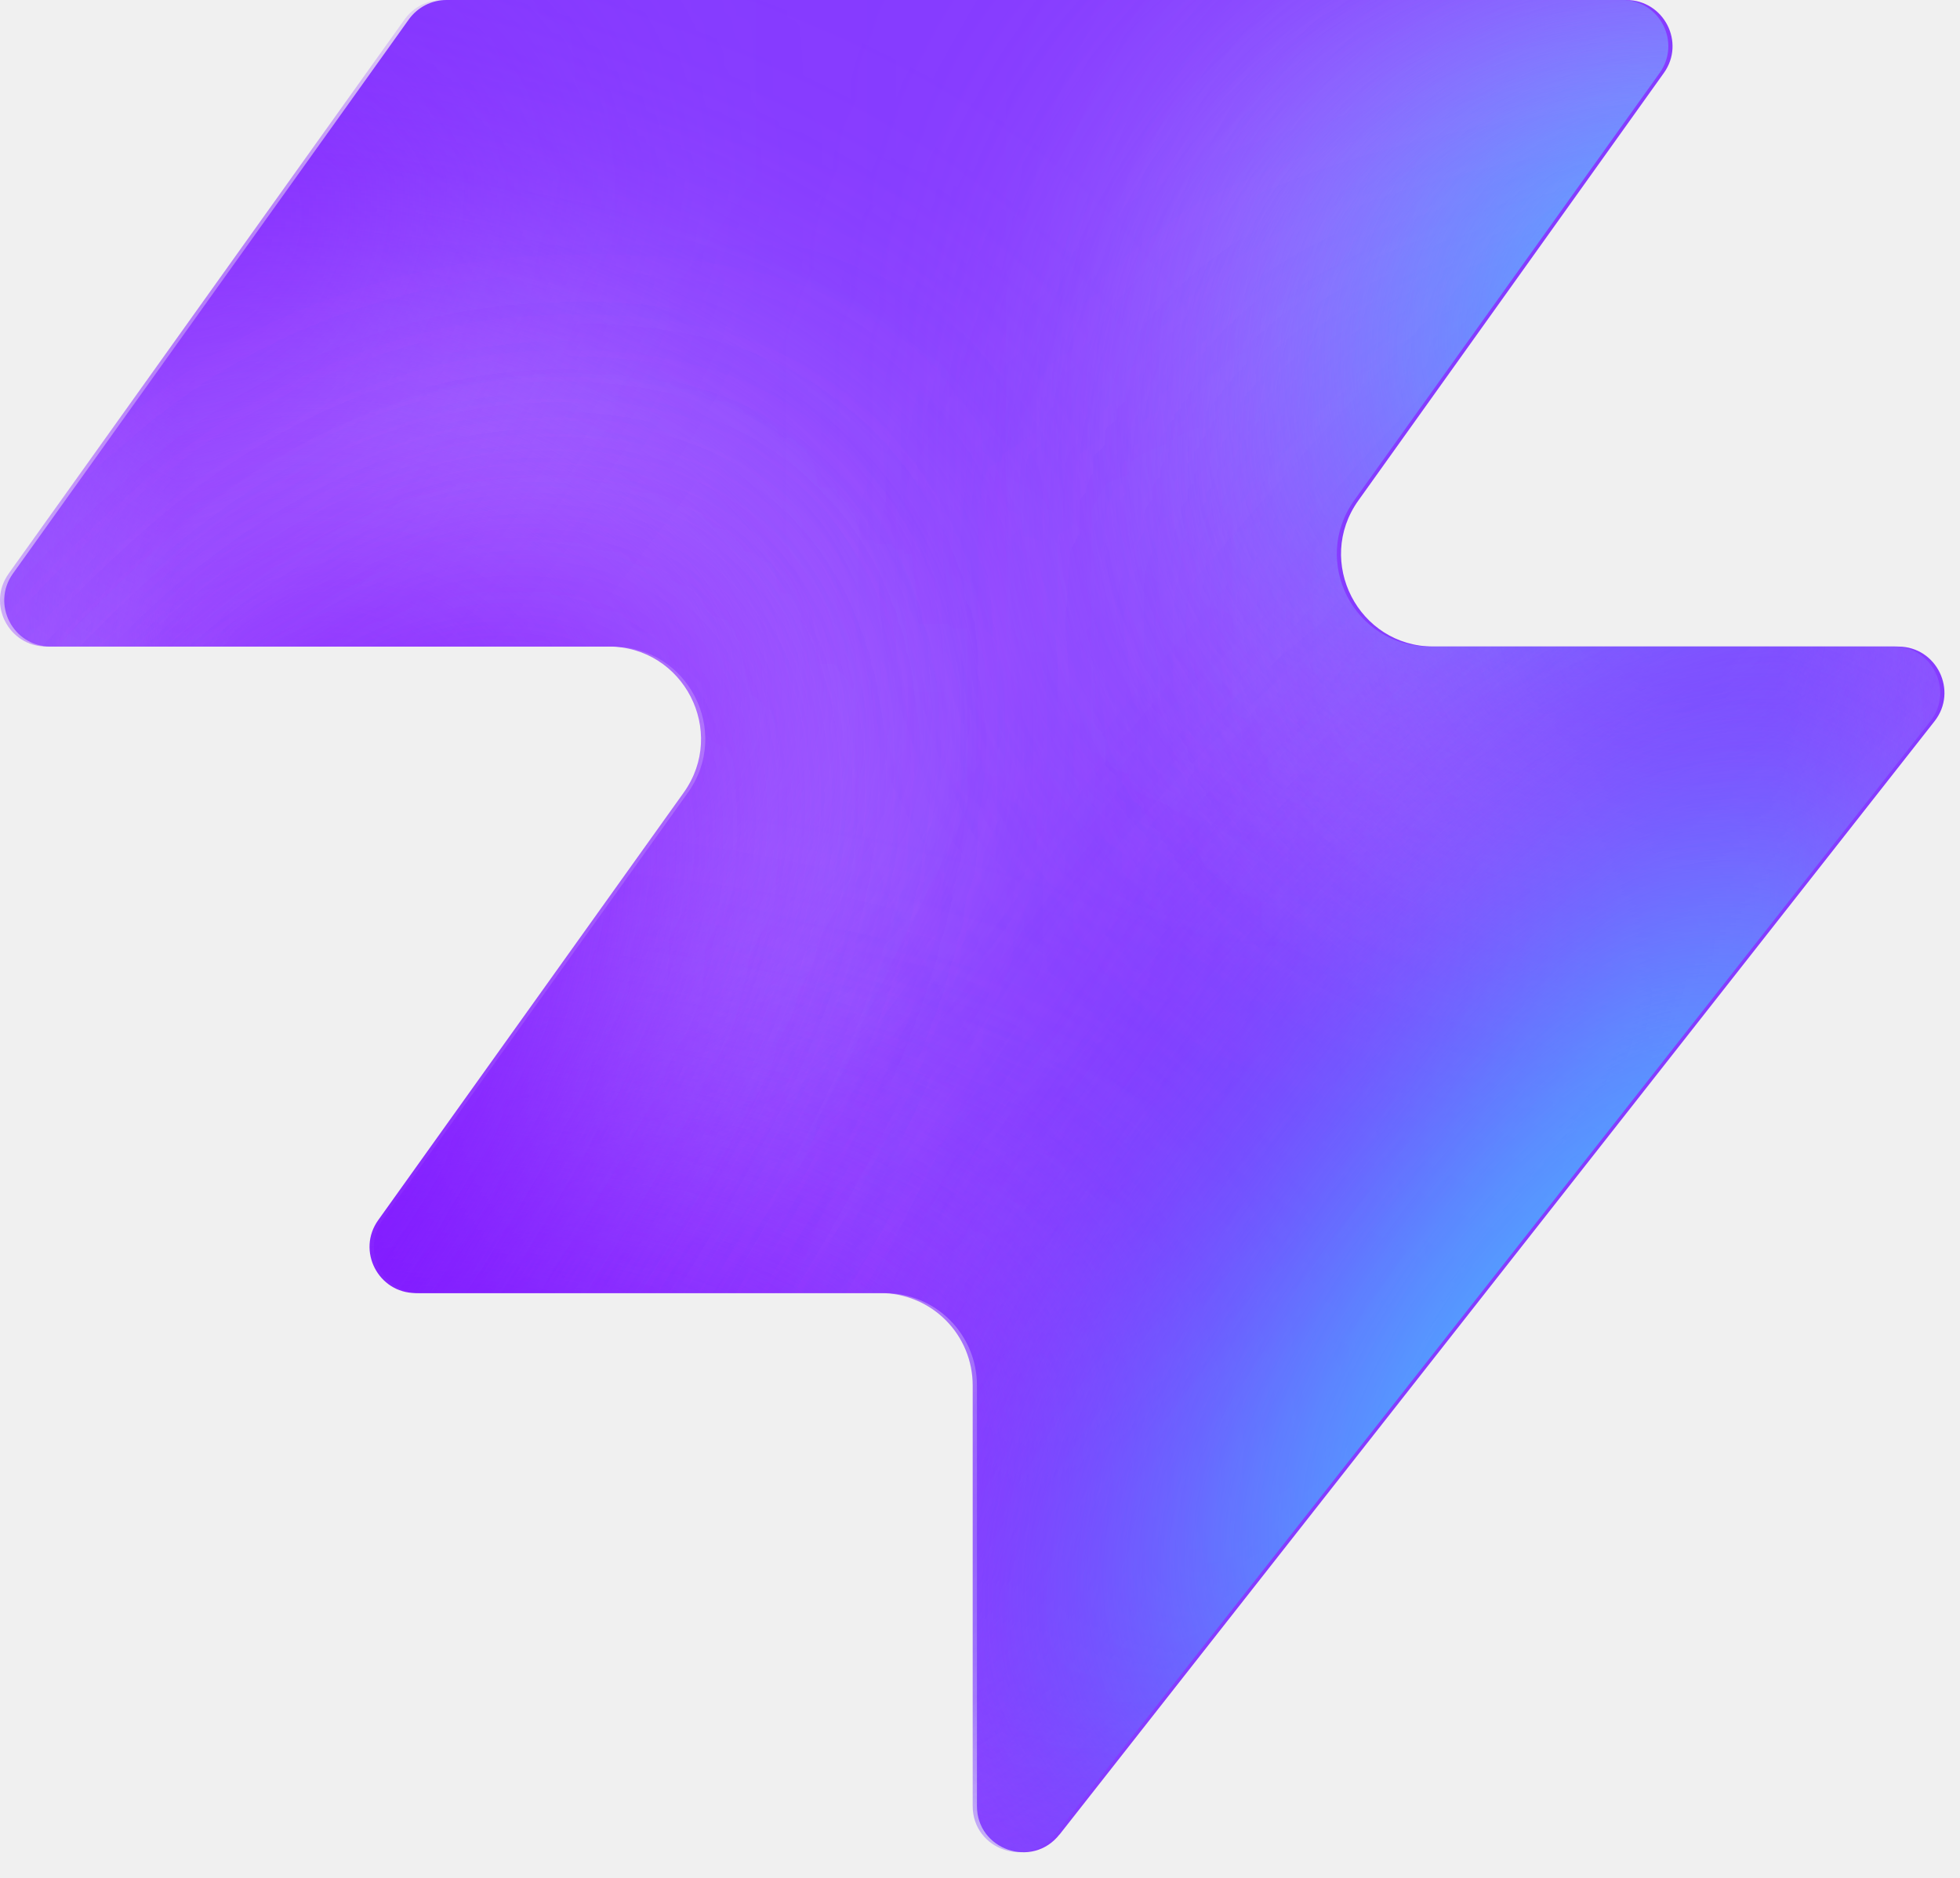
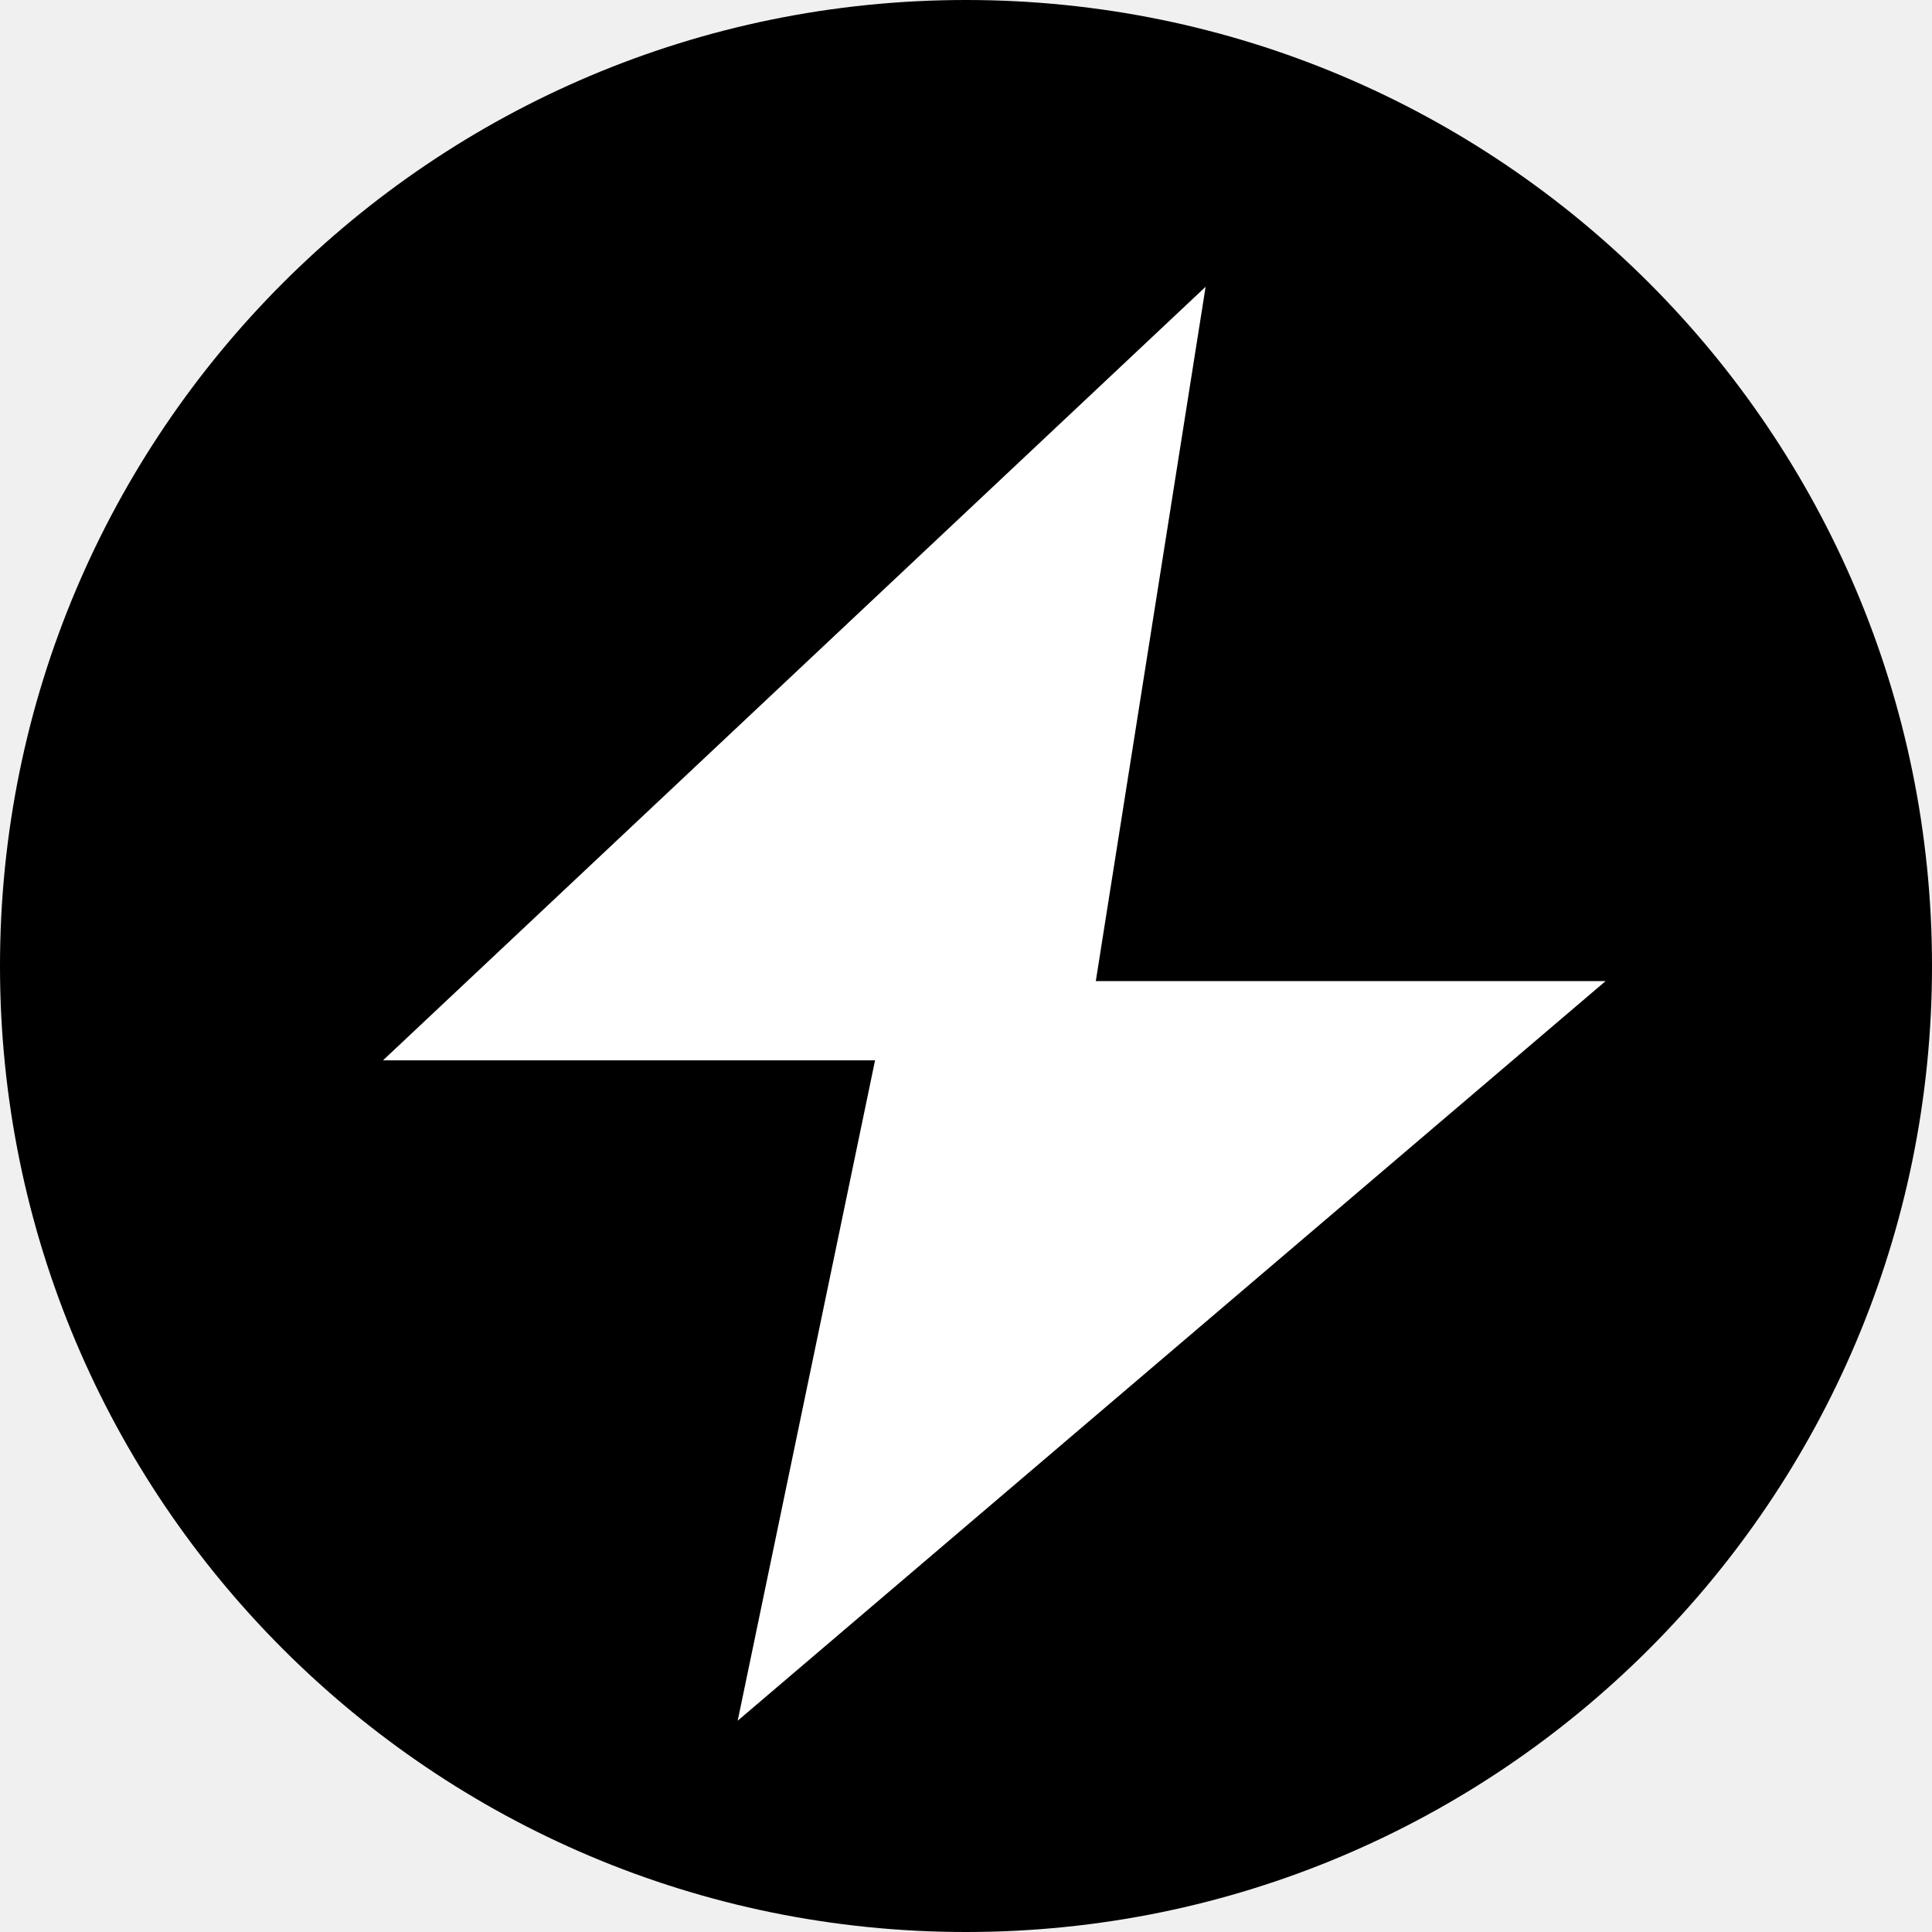
- <svg xmlns="http://www.w3.org/2000/svg" width="48" height="46" fill="none" viewBox="0 0 48 46">
-   <path fill="#863bff" d="M25.946 44.938c-.664.845-2.021.375-2.021-.698V33.937a2.26 2.26 0 0 0-2.262-2.262H10.287c-.92 0-1.456-1.04-.92-1.788l7.48-10.471c1.07-1.497 0-3.578-1.842-3.578H1.237c-.92 0-1.456-1.04-.92-1.788L10.013.474c.214-.297.556-.474.92-.474h28.894c.92 0 1.456 1.04.92 1.788l-7.48 10.471c-1.07 1.498 0 3.579 1.842 3.579h11.377c.943 0 1.473 1.088.89 1.83L25.947 44.94z" style="fill:#863bff;fill:color(display-p3 .525 .23 1);fill-opacity:1" />
-   <mask id="a" width="48" height="46" x="0" y="0" maskUnits="userSpaceOnUse" style="mask-type:alpha">
-     <path fill="#000" d="M25.842 44.938c-.664.844-2.021.375-2.021-.698V33.937a2.26 2.26 0 0 0-2.262-2.262H10.183c-.92 0-1.456-1.04-.92-1.788l7.48-10.471c1.07-1.498 0-3.579-1.842-3.579H1.133c-.92 0-1.456-1.04-.92-1.787L9.91.473c.214-.297.556-.474.92-.474h28.894c.92 0 1.456 1.04.92 1.788l-7.48 10.471c-1.07 1.498 0 3.578 1.842 3.578h11.377c.943 0 1.473 1.088.89 1.832L25.843 44.94z" style="fill:#000;fill-opacity:1" />
-   </mask>
-   <g mask="url(#a)">
-     <g filter="url(#b)">
-       <ellipse cx="5.508" cy="14.704" fill="#ede6ff" rx="5.508" ry="14.704" style="fill:#ede6ff;fill:color(display-p3 .927 .903 1);fill-opacity:1" transform="matrix(.00324 1 1 -.00324 -4.47 31.516)" />
-     </g>
-     <g filter="url(#c)">
-       <ellipse cx="10.399" cy="29.851" fill="#ede6ff" rx="10.399" ry="29.851" style="fill:#ede6ff;fill:color(display-p3 .927 .903 1);fill-opacity:1" transform="matrix(.00324 1 1 -.00324 -39.328 7.883)" />
-     </g>
-     <g filter="url(#d)">
-       <ellipse cx="5.508" cy="30.487" fill="#7e14ff" rx="5.508" ry="30.487" style="fill:#7e14ff;fill:color(display-p3 .492 .077 1);fill-opacity:1" transform="rotate(89.814 -25.913 -14.639)scale(1 -1)" />
-     </g>
-     <g filter="url(#e)">
-       <ellipse cx="5.508" cy="30.599" fill="#7e14ff" rx="5.508" ry="30.599" style="fill:#7e14ff;fill:color(display-p3 .492 .077 1);fill-opacity:1" transform="rotate(89.814 -32.644 -3.334)scale(1 -1)" />
-     </g>
-     <g filter="url(#f)">
-       <ellipse cx="5.508" cy="30.599" fill="#7e14ff" rx="5.508" ry="30.599" style="fill:#7e14ff;fill:color(display-p3 .492 .077 1);fill-opacity:1" transform="matrix(.00324 1 1 -.00324 -34.34 30.47)" />
-     </g>
-     <g filter="url(#g)">
-       <ellipse cx="14.072" cy="22.078" fill="#ede6ff" rx="14.072" ry="22.078" style="fill:#ede6ff;fill:color(display-p3 .927 .903 1);fill-opacity:1" transform="rotate(93.35 24.506 48.493)scale(-1 1)" />
-     </g>
-     <g filter="url(#h)">
-       <ellipse cx="3.47" cy="21.501" fill="#7e14ff" rx="3.47" ry="21.501" style="fill:#7e14ff;fill:color(display-p3 .492 .077 1);fill-opacity:1" transform="rotate(89.009 28.708 47.59)scale(-1 1)" />
-     </g>
-     <g filter="url(#i)">
-       <ellipse cx="3.47" cy="21.501" fill="#7e14ff" rx="3.47" ry="21.501" style="fill:#7e14ff;fill:color(display-p3 .492 .077 1);fill-opacity:1" transform="rotate(89.009 28.708 47.59)scale(-1 1)" />
-     </g>
-     <g filter="url(#j)">
-       <ellipse cx=".387" cy="8.972" fill="#7e14ff" rx="4.407" ry="29.108" style="fill:#7e14ff;fill:color(display-p3 .492 .077 1);fill-opacity:1" transform="rotate(39.51 .387 8.972)" />
-     </g>
-     <g filter="url(#k)">
-       <ellipse cx="47.523" cy="-6.092" fill="#7e14ff" rx="4.407" ry="29.108" style="fill:#7e14ff;fill:color(display-p3 .492 .077 1);fill-opacity:1" transform="rotate(37.892 47.523 -6.092)" />
-     </g>
-     <g filter="url(#l)">
-       <ellipse cx="41.412" cy="6.333" fill="#47bfff" rx="5.971" ry="9.665" style="fill:#47bfff;fill:color(display-p3 .28 .748 1);fill-opacity:1" transform="rotate(37.892 41.412 6.333)" />
-     </g>
-     <g filter="url(#m)">
-       <ellipse cx="-1.879" cy="38.332" fill="#7e14ff" rx="4.407" ry="29.108" style="fill:#7e14ff;fill:color(display-p3 .492 .077 1);fill-opacity:1" transform="rotate(37.892 -1.88 38.332)" />
-     </g>
-     <g filter="url(#n)">
-       <ellipse cx="-1.879" cy="38.332" fill="#7e14ff" rx="4.407" ry="29.108" style="fill:#7e14ff;fill:color(display-p3 .492 .077 1);fill-opacity:1" transform="rotate(37.892 -1.88 38.332)" />
-     </g>
-     <g filter="url(#o)">
-       <ellipse cx="35.651" cy="29.907" fill="#7e14ff" rx="4.407" ry="29.108" style="fill:#7e14ff;fill:color(display-p3 .492 .077 1);fill-opacity:1" transform="rotate(37.892 35.651 29.907)" />
-     </g>
-     <g filter="url(#p)">
-       <ellipse cx="38.418" cy="32.4" fill="#47bfff" rx="5.971" ry="15.297" style="fill:#47bfff;fill:color(display-p3 .28 .748 1);fill-opacity:1" transform="rotate(37.892 38.418 32.4)" />
-     </g>
-   </g>
-   <defs>
-     <filter id="b" width="60.045" height="41.654" x="-19.77" y="16.149" color-interpolation-filters="sRGB" filterUnits="userSpaceOnUse">
-       <feFlood flood-opacity="0" result="BackgroundImageFix" />
-       <feBlend in="SourceGraphic" in2="BackgroundImageFix" result="shape" />
-       <feGaussianBlur result="effect1_foregroundBlur_2002_17158" stdDeviation="7.659" />
-     </filter>
-     <filter id="c" width="90.34" height="51.437" x="-54.613" y="-7.533" color-interpolation-filters="sRGB" filterUnits="userSpaceOnUse">
-       <feFlood flood-opacity="0" result="BackgroundImageFix" />
-       <feBlend in="SourceGraphic" in2="BackgroundImageFix" result="shape" />
-       <feGaussianBlur result="effect1_foregroundBlur_2002_17158" stdDeviation="7.659" />
-     </filter>
-     <filter id="d" width="79.355" height="29.4" x="-49.64" y="2.03" color-interpolation-filters="sRGB" filterUnits="userSpaceOnUse">
-       <feFlood flood-opacity="0" result="BackgroundImageFix" />
-       <feBlend in="SourceGraphic" in2="BackgroundImageFix" result="shape" />
-       <feGaussianBlur result="effect1_foregroundBlur_2002_17158" stdDeviation="4.596" />
-     </filter>
-     <filter id="e" width="79.579" height="29.4" x="-45.045" y="20.029" color-interpolation-filters="sRGB" filterUnits="userSpaceOnUse">
-       <feFlood flood-opacity="0" result="BackgroundImageFix" />
-       <feBlend in="SourceGraphic" in2="BackgroundImageFix" result="shape" />
-       <feGaussianBlur result="effect1_foregroundBlur_2002_17158" stdDeviation="4.596" />
-     </filter>
-     <filter id="f" width="79.579" height="29.4" x="-43.513" y="21.178" color-interpolation-filters="sRGB" filterUnits="userSpaceOnUse">
-       <feFlood flood-opacity="0" result="BackgroundImageFix" />
-       <feBlend in="SourceGraphic" in2="BackgroundImageFix" result="shape" />
-       <feGaussianBlur result="effect1_foregroundBlur_2002_17158" stdDeviation="4.596" />
-     </filter>
-     <filter id="g" width="74.749" height="58.852" x="15.756" y="-17.901" color-interpolation-filters="sRGB" filterUnits="userSpaceOnUse">
-       <feFlood flood-opacity="0" result="BackgroundImageFix" />
-       <feBlend in="SourceGraphic" in2="BackgroundImageFix" result="shape" />
-       <feGaussianBlur result="effect1_foregroundBlur_2002_17158" stdDeviation="7.659" />
-     </filter>
-     <filter id="h" width="61.377" height="25.362" x="23.548" y="2.284" color-interpolation-filters="sRGB" filterUnits="userSpaceOnUse">
-       <feFlood flood-opacity="0" result="BackgroundImageFix" />
-       <feBlend in="SourceGraphic" in2="BackgroundImageFix" result="shape" />
-       <feGaussianBlur result="effect1_foregroundBlur_2002_17158" stdDeviation="4.596" />
-     </filter>
-     <filter id="i" width="61.377" height="25.362" x="23.548" y="2.284" color-interpolation-filters="sRGB" filterUnits="userSpaceOnUse">
-       <feFlood flood-opacity="0" result="BackgroundImageFix" />
-       <feBlend in="SourceGraphic" in2="BackgroundImageFix" result="shape" />
-       <feGaussianBlur result="effect1_foregroundBlur_2002_17158" stdDeviation="4.596" />
-     </filter>
-     <filter id="j" width="56.045" height="63.649" x="-27.636" y="-22.853" color-interpolation-filters="sRGB" filterUnits="userSpaceOnUse">
-       <feFlood flood-opacity="0" result="BackgroundImageFix" />
-       <feBlend in="SourceGraphic" in2="BackgroundImageFix" result="shape" />
-       <feGaussianBlur result="effect1_foregroundBlur_2002_17158" stdDeviation="4.596" />
-     </filter>
-     <filter id="k" width="54.814" height="64.646" x="20.116" y="-38.415" color-interpolation-filters="sRGB" filterUnits="userSpaceOnUse">
-       <feFlood flood-opacity="0" result="BackgroundImageFix" />
-       <feBlend in="SourceGraphic" in2="BackgroundImageFix" result="shape" />
-       <feGaussianBlur result="effect1_foregroundBlur_2002_17158" stdDeviation="4.596" />
-     </filter>
-     <filter id="l" width="33.541" height="35.313" x="24.641" y="-11.323" color-interpolation-filters="sRGB" filterUnits="userSpaceOnUse">
-       <feFlood flood-opacity="0" result="BackgroundImageFix" />
-       <feBlend in="SourceGraphic" in2="BackgroundImageFix" result="shape" />
-       <feGaussianBlur result="effect1_foregroundBlur_2002_17158" stdDeviation="4.596" />
-     </filter>
-     <filter id="m" width="54.814" height="64.646" x="-29.286" y="6.009" color-interpolation-filters="sRGB" filterUnits="userSpaceOnUse">
-       <feFlood flood-opacity="0" result="BackgroundImageFix" />
-       <feBlend in="SourceGraphic" in2="BackgroundImageFix" result="shape" />
-       <feGaussianBlur result="effect1_foregroundBlur_2002_17158" stdDeviation="4.596" />
-     </filter>
-     <filter id="n" width="54.814" height="64.646" x="-29.286" y="6.009" color-interpolation-filters="sRGB" filterUnits="userSpaceOnUse">
-       <feFlood flood-opacity="0" result="BackgroundImageFix" />
-       <feBlend in="SourceGraphic" in2="BackgroundImageFix" result="shape" />
-       <feGaussianBlur result="effect1_foregroundBlur_2002_17158" stdDeviation="4.596" />
-     </filter>
-     <filter id="o" width="54.814" height="64.646" x="8.244" y="-2.416" color-interpolation-filters="sRGB" filterUnits="userSpaceOnUse">
-       <feFlood flood-opacity="0" result="BackgroundImageFix" />
-       <feBlend in="SourceGraphic" in2="BackgroundImageFix" result="shape" />
-       <feGaussianBlur result="effect1_foregroundBlur_2002_17158" stdDeviation="4.596" />
-     </filter>
-     <filter id="p" width="39.409" height="43.623" x="18.713" y="10.588" color-interpolation-filters="sRGB" filterUnits="userSpaceOnUse">
-       <feFlood flood-opacity="0" result="BackgroundImageFix" />
-       <feBlend in="SourceGraphic" in2="BackgroundImageFix" result="shape" />
-       <feGaussianBlur result="effect1_foregroundBlur_2002_17158" stdDeviation="4.596" />
-     </filter>
-   </defs>
+ <svg xmlns="http://www.w3.org/2000/svg" viewBox="0 0 512 512">
+   <circle cx="256" cy="256" r="256" fill="#000000" />
+   <path d="M319.5 76l-218 205h130.4l-36.4 175L425.5 260H290.4L319.5 76z" fill="#FFFFFF" />
</svg>
